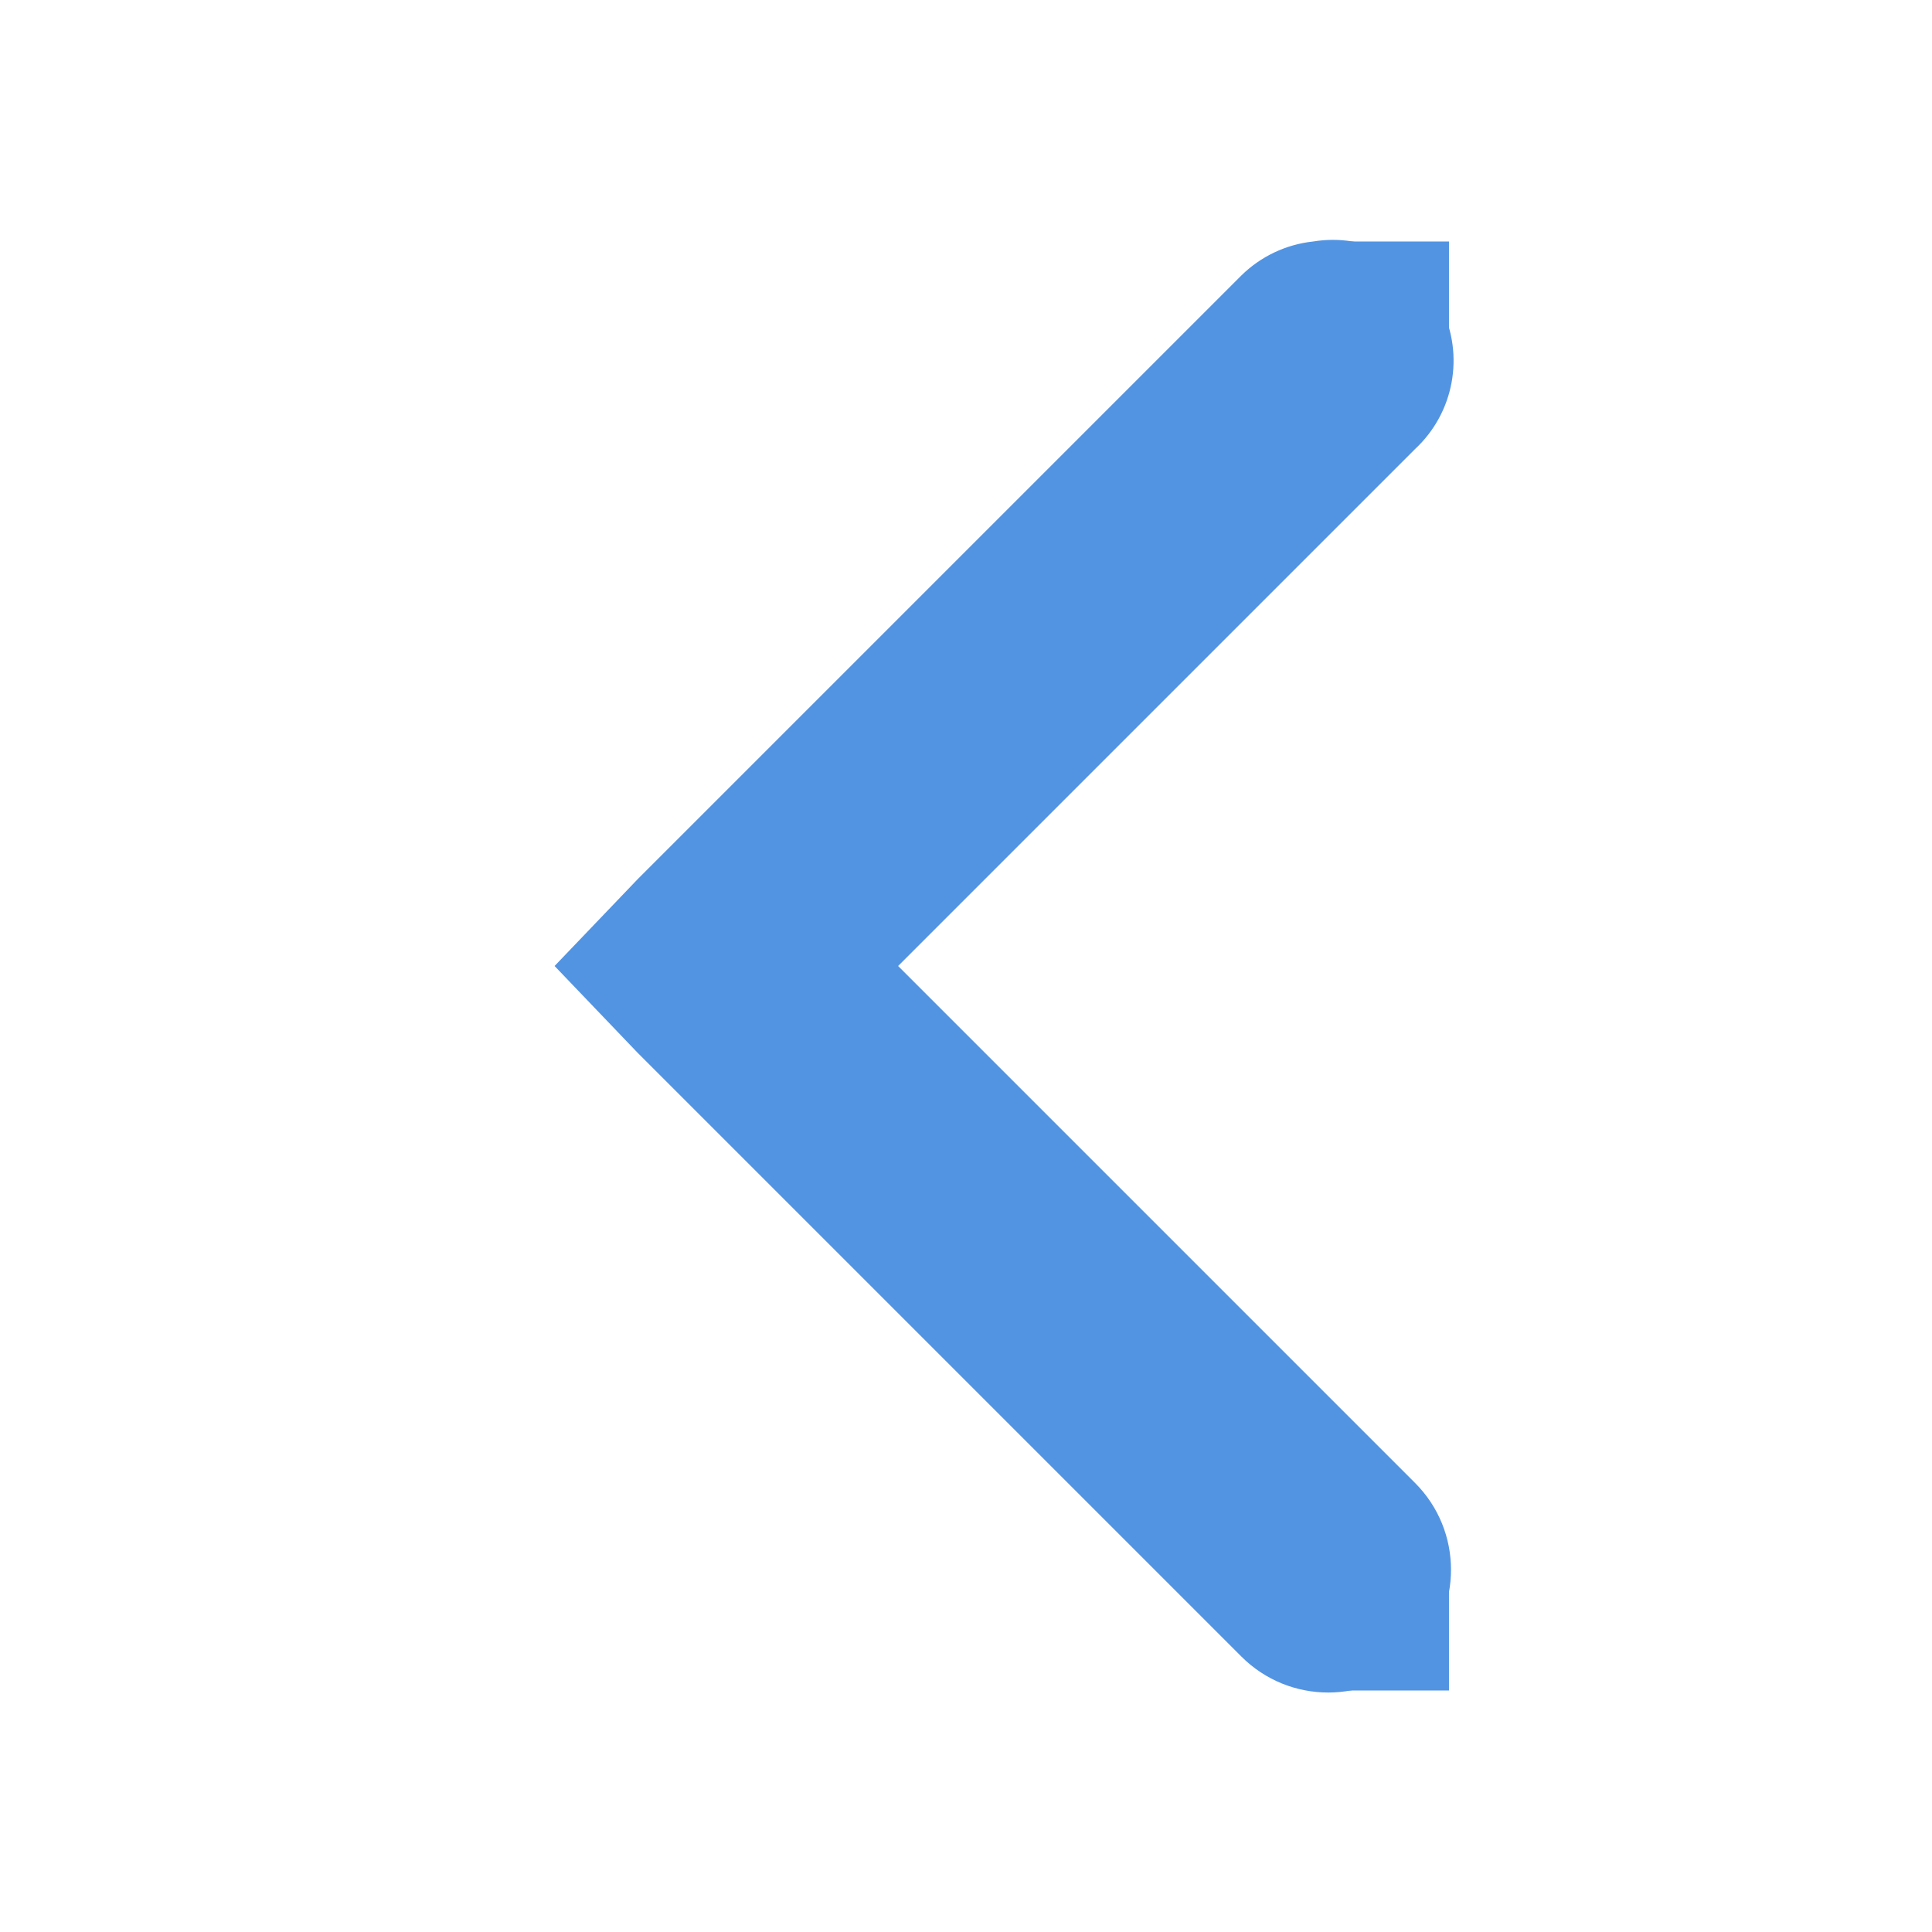
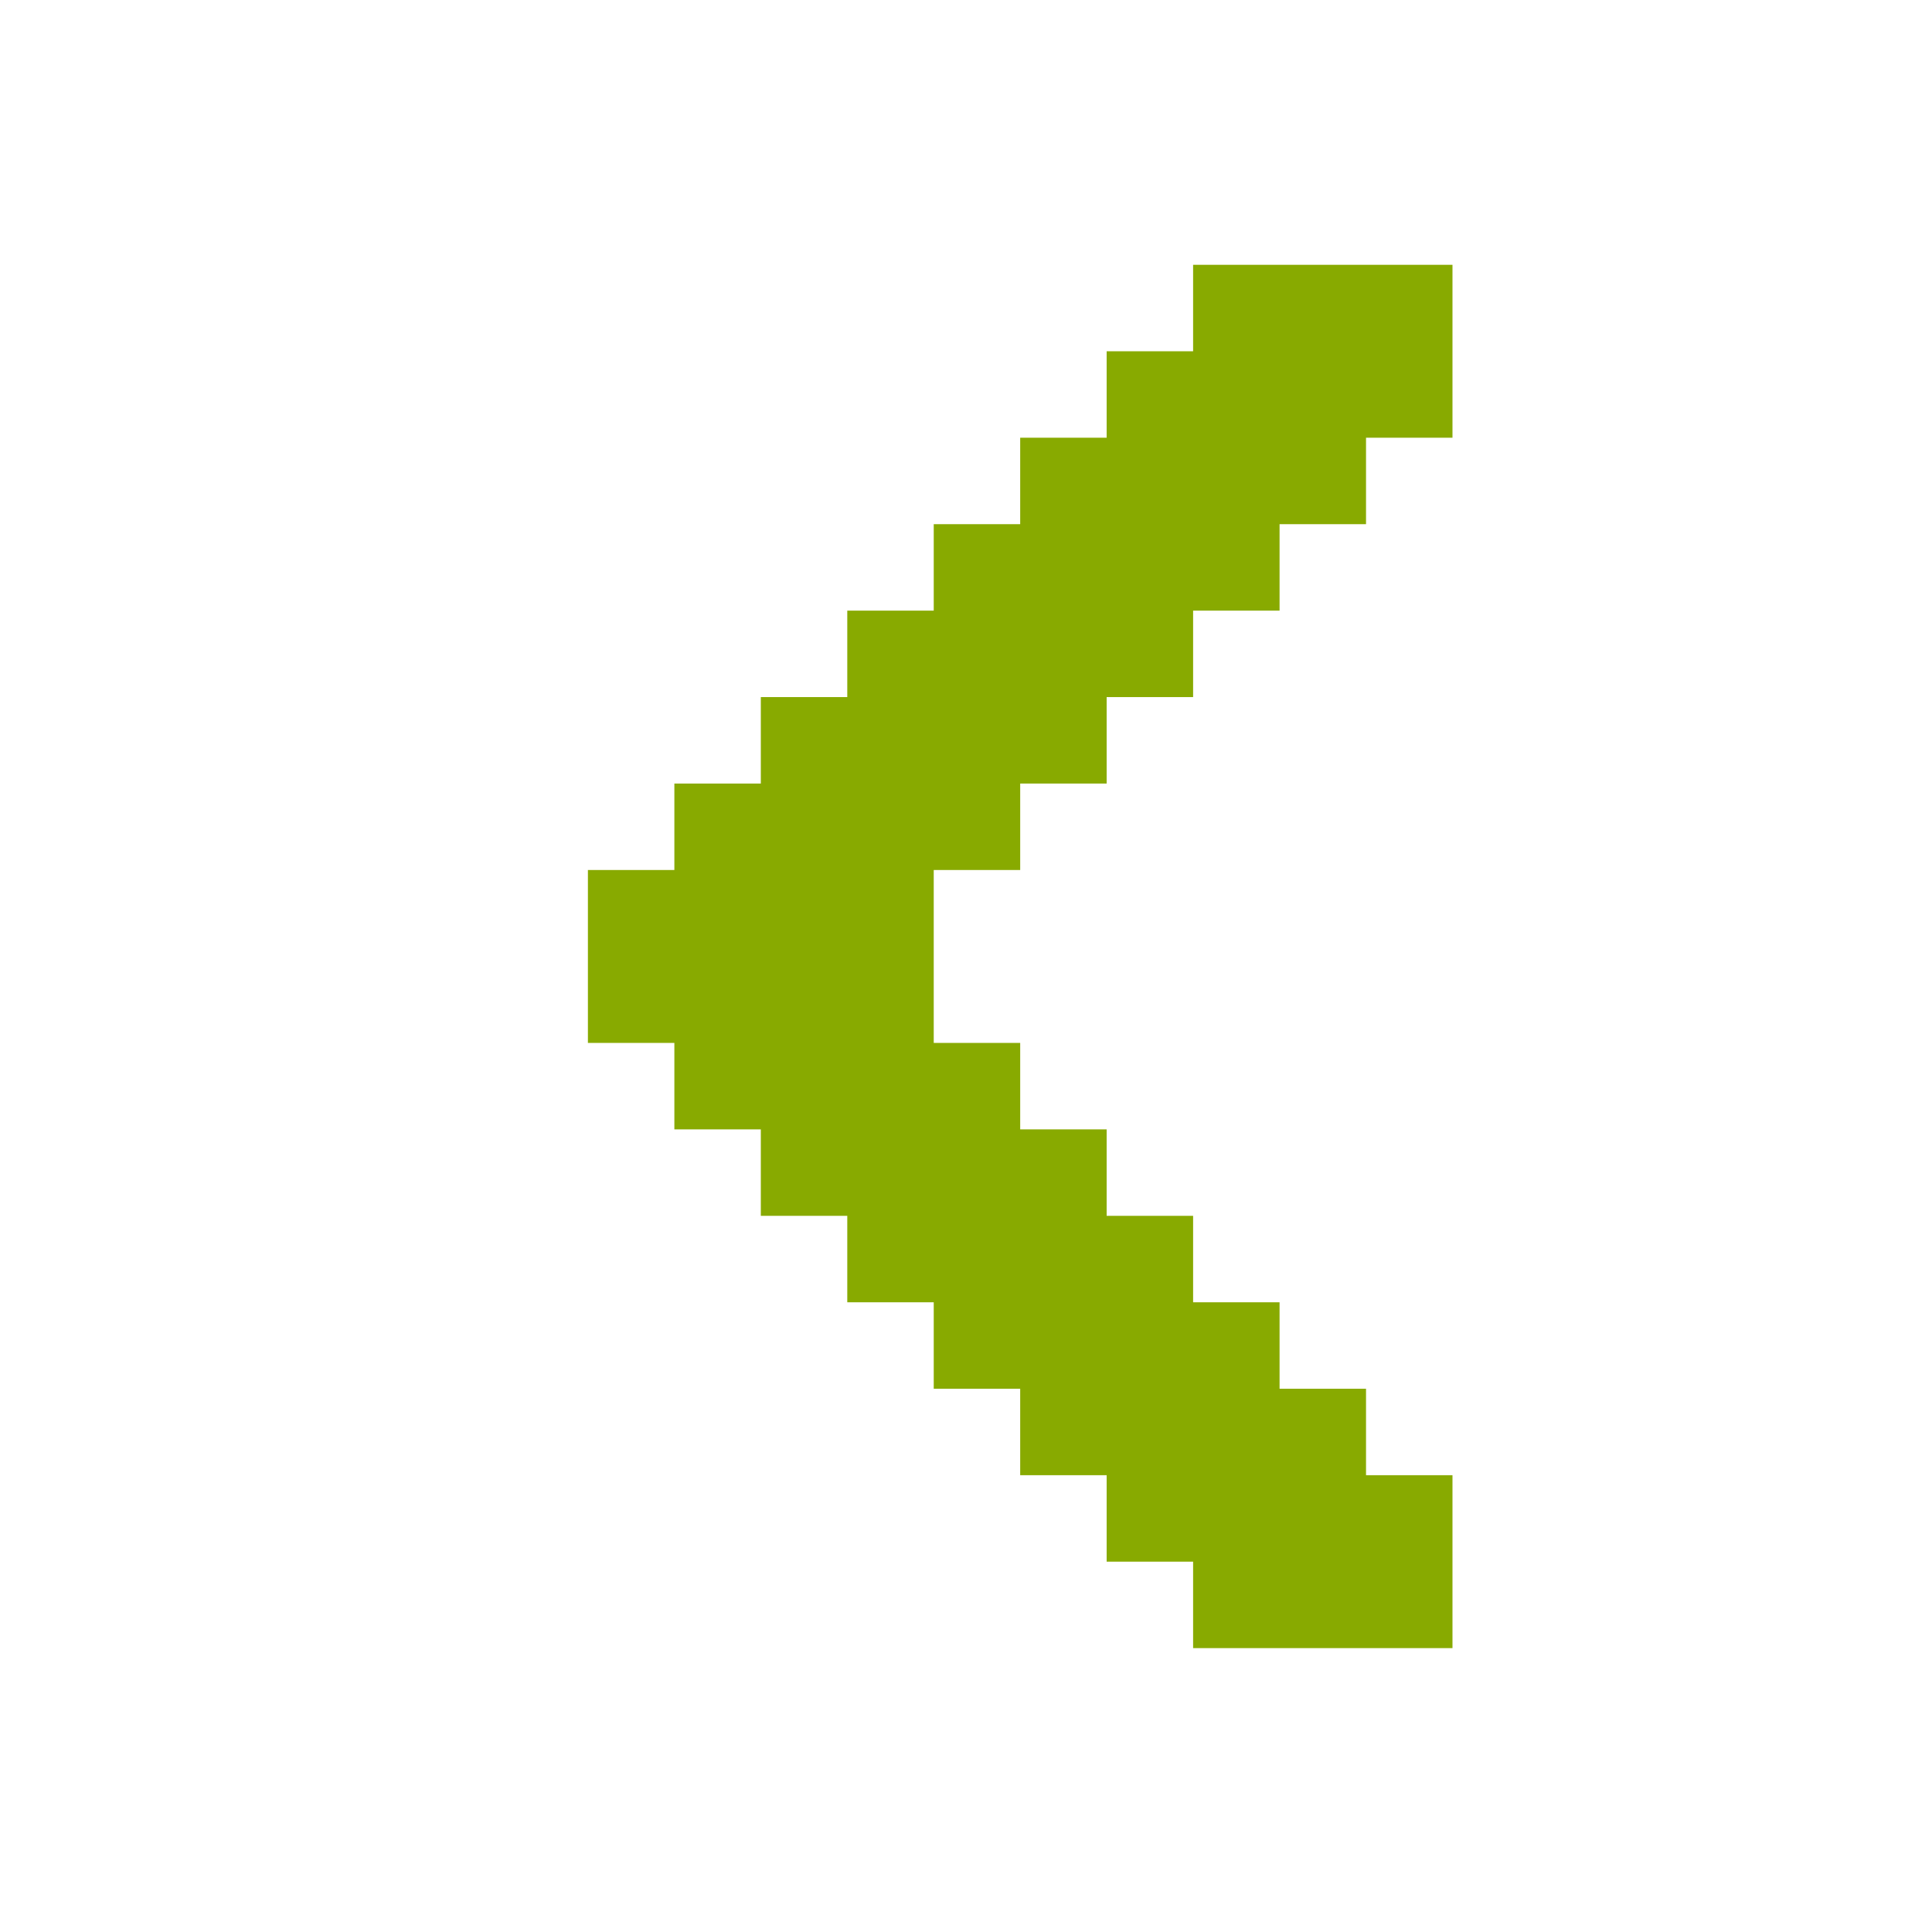
<svg xmlns="http://www.w3.org/2000/svg" height="16" id="svg7384" version="1.1" width="16">
  <defs id="defs7386" />
  <g id="layer9" style="display:inline" transform="translate(-100.0002,-747)" />
  <g id="layer10" transform="translate(-100.0002,-747)" />
  <g id="layer11" transform="translate(-100.0002,-747)" />
  <g id="layer13" transform="translate(-100.0002,-747)" />
  <g id="layer14" transform="translate(-100.0002,-747)" />
  <g id="layer15" style="display:inline" transform="translate(-100.0002,-747)" />
  <g id="g71291" style="display:inline" transform="translate(-100.0002,-747)" />
  <g id="g4953" style="display:inline" transform="translate(-100.0002,-747)" />
  <g id="layer12" style="display:inline" transform="translate(-100.0002,-747)">
-     <path d="m 110.875,749 a 1,1 0 0 0 -0.594,0.281 l -5,5 -0.688,0.719 0.688,0.719 5,5 a 1.016,1.016 0 1 0 1.438,-1.438 L 107.438,755 l 4.281,-4.281 A 1,1 0 0 0 110.875,749 z" id="path6040" style="font-size:medium;font-style:normal;font-variant:normal;font-weight:normal;font-stretch:normal;text-indent:0;text-align:start;text-decoration:none;line-height:normal;letter-spacing:normal;word-spacing:normal;text-transform:none;direction:ltr;block-progression:tb;writing-mode:lr-tb;text-anchor:start;baseline-shift:baseline;color:#000000;fill:#5294e2;fill-opacity:1;stroke:none;stroke-width:2;marker:none;visibility:visible;display:inline;overflow:visible;enable-background:accumulate;font-family:Sans;-inkscape-font-specification:Sans" />
-     <rect height="1" id="rect6046" rx="0" ry="1" style="fill:#5294e2;fill-opacity:1;stroke:none" width="1" x="111" y="749" />
-     <rect height="1" id="rect6050" rx="0" ry="1" style="fill:#5294e2;fill-opacity:1;stroke:none" width="1" x="111" y="760" />
+     <path style="display:inline;fill:#88aa00;fill-opacity:1;stroke:none" d="m 109.881,749.193 0,0.716 -0.716,0 0,0.716 -0.716,0 0,0.716 -0.716,0 0,0.716 -0.716,0 0,0.716 -0.716,0 0,0.716 -0.716,0 0,0.716 -0.716,0 0,0.716 0,0.716 0.716,0 0,0.716 0.716,0 0,0.716 0.716,0 0,0.716 0.716,0 0,0.716 0.716,0 0,0.716 0.716,0 0,0.716 0.716,0 0,0.716 0.716,0 0.716,0 0.716,0 0,-0.716 0,-0.716 -0.716,0 0,-0.716 -0.716,0 0,-0.716 -0.716,0 0,-0.716 -0.716,0 0,-0.716 -0.716,0 0,-0.716 -0.716,0 0,-0.716 0,-0.716 0.716,0 0,-0.716 0.716,0 0,-0.716 0.716,0 0,-0.716 0.716,0 0,-0.716 0.716,0 0,-0.716 0.716,0 0,-0.716 0,-0.716 -0.716,0 -0.716,0 -0.716,0 z" id="rect3335-72-8" />
  </g>
</svg>
